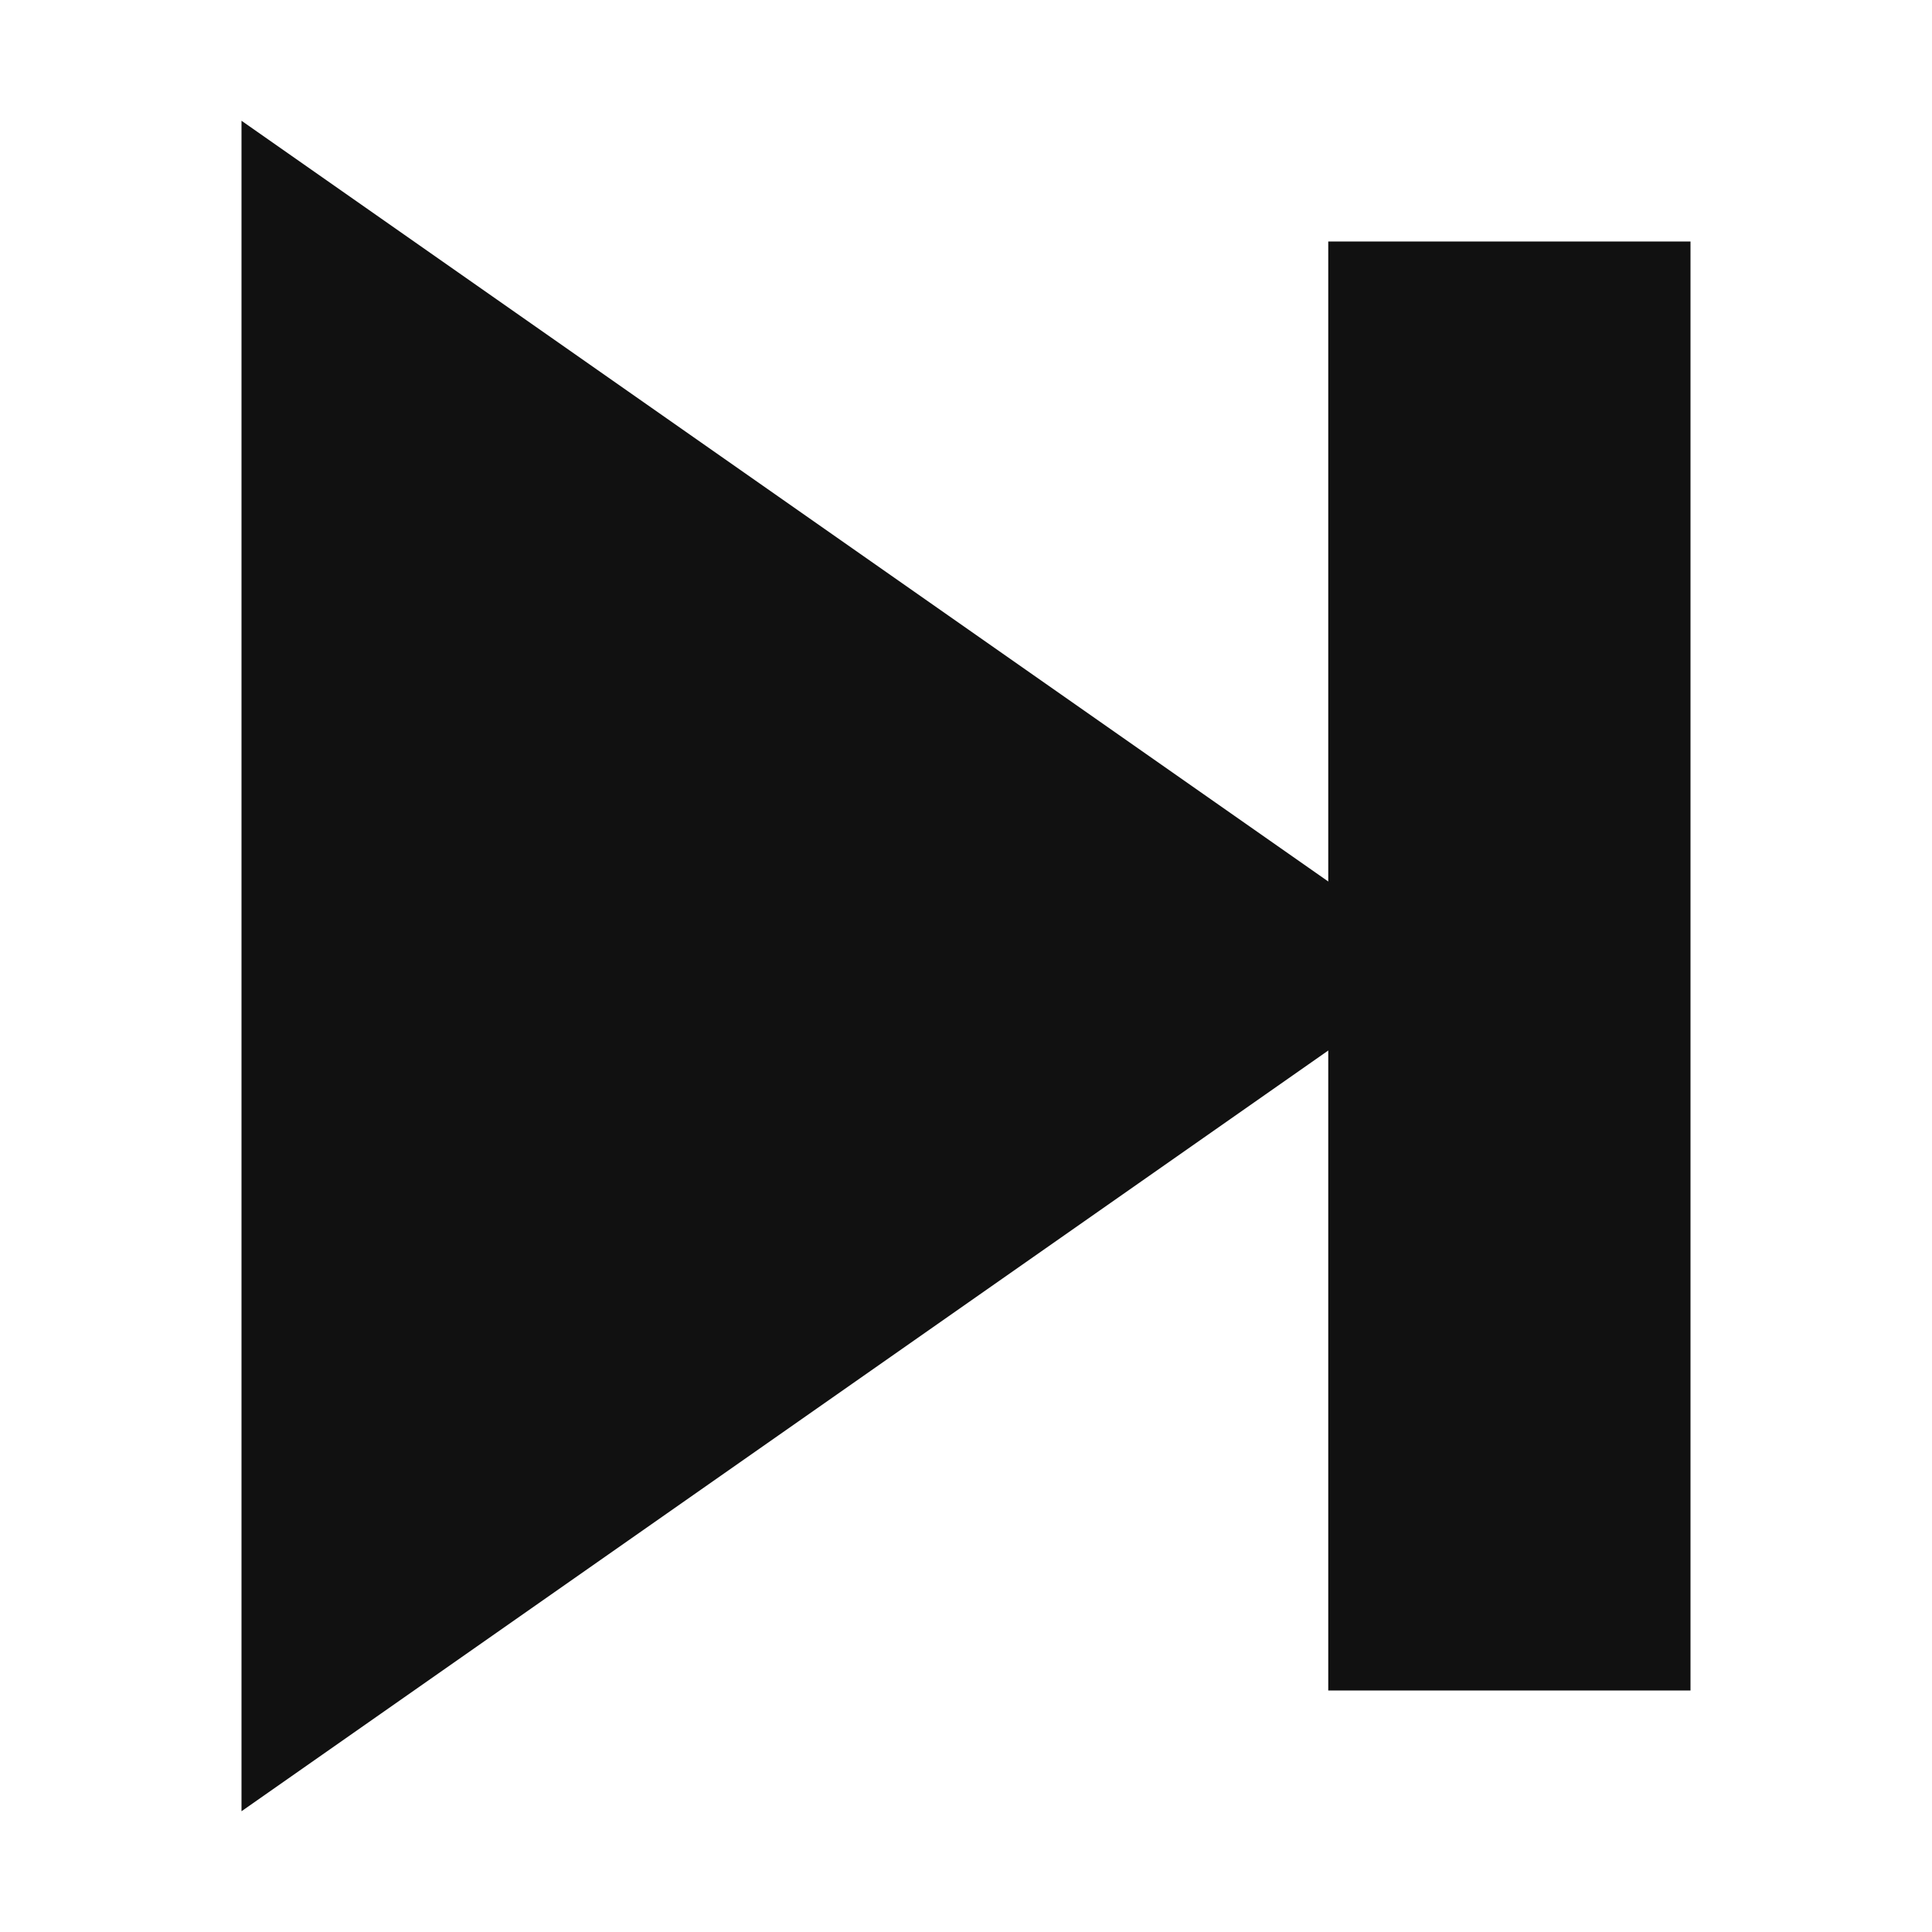
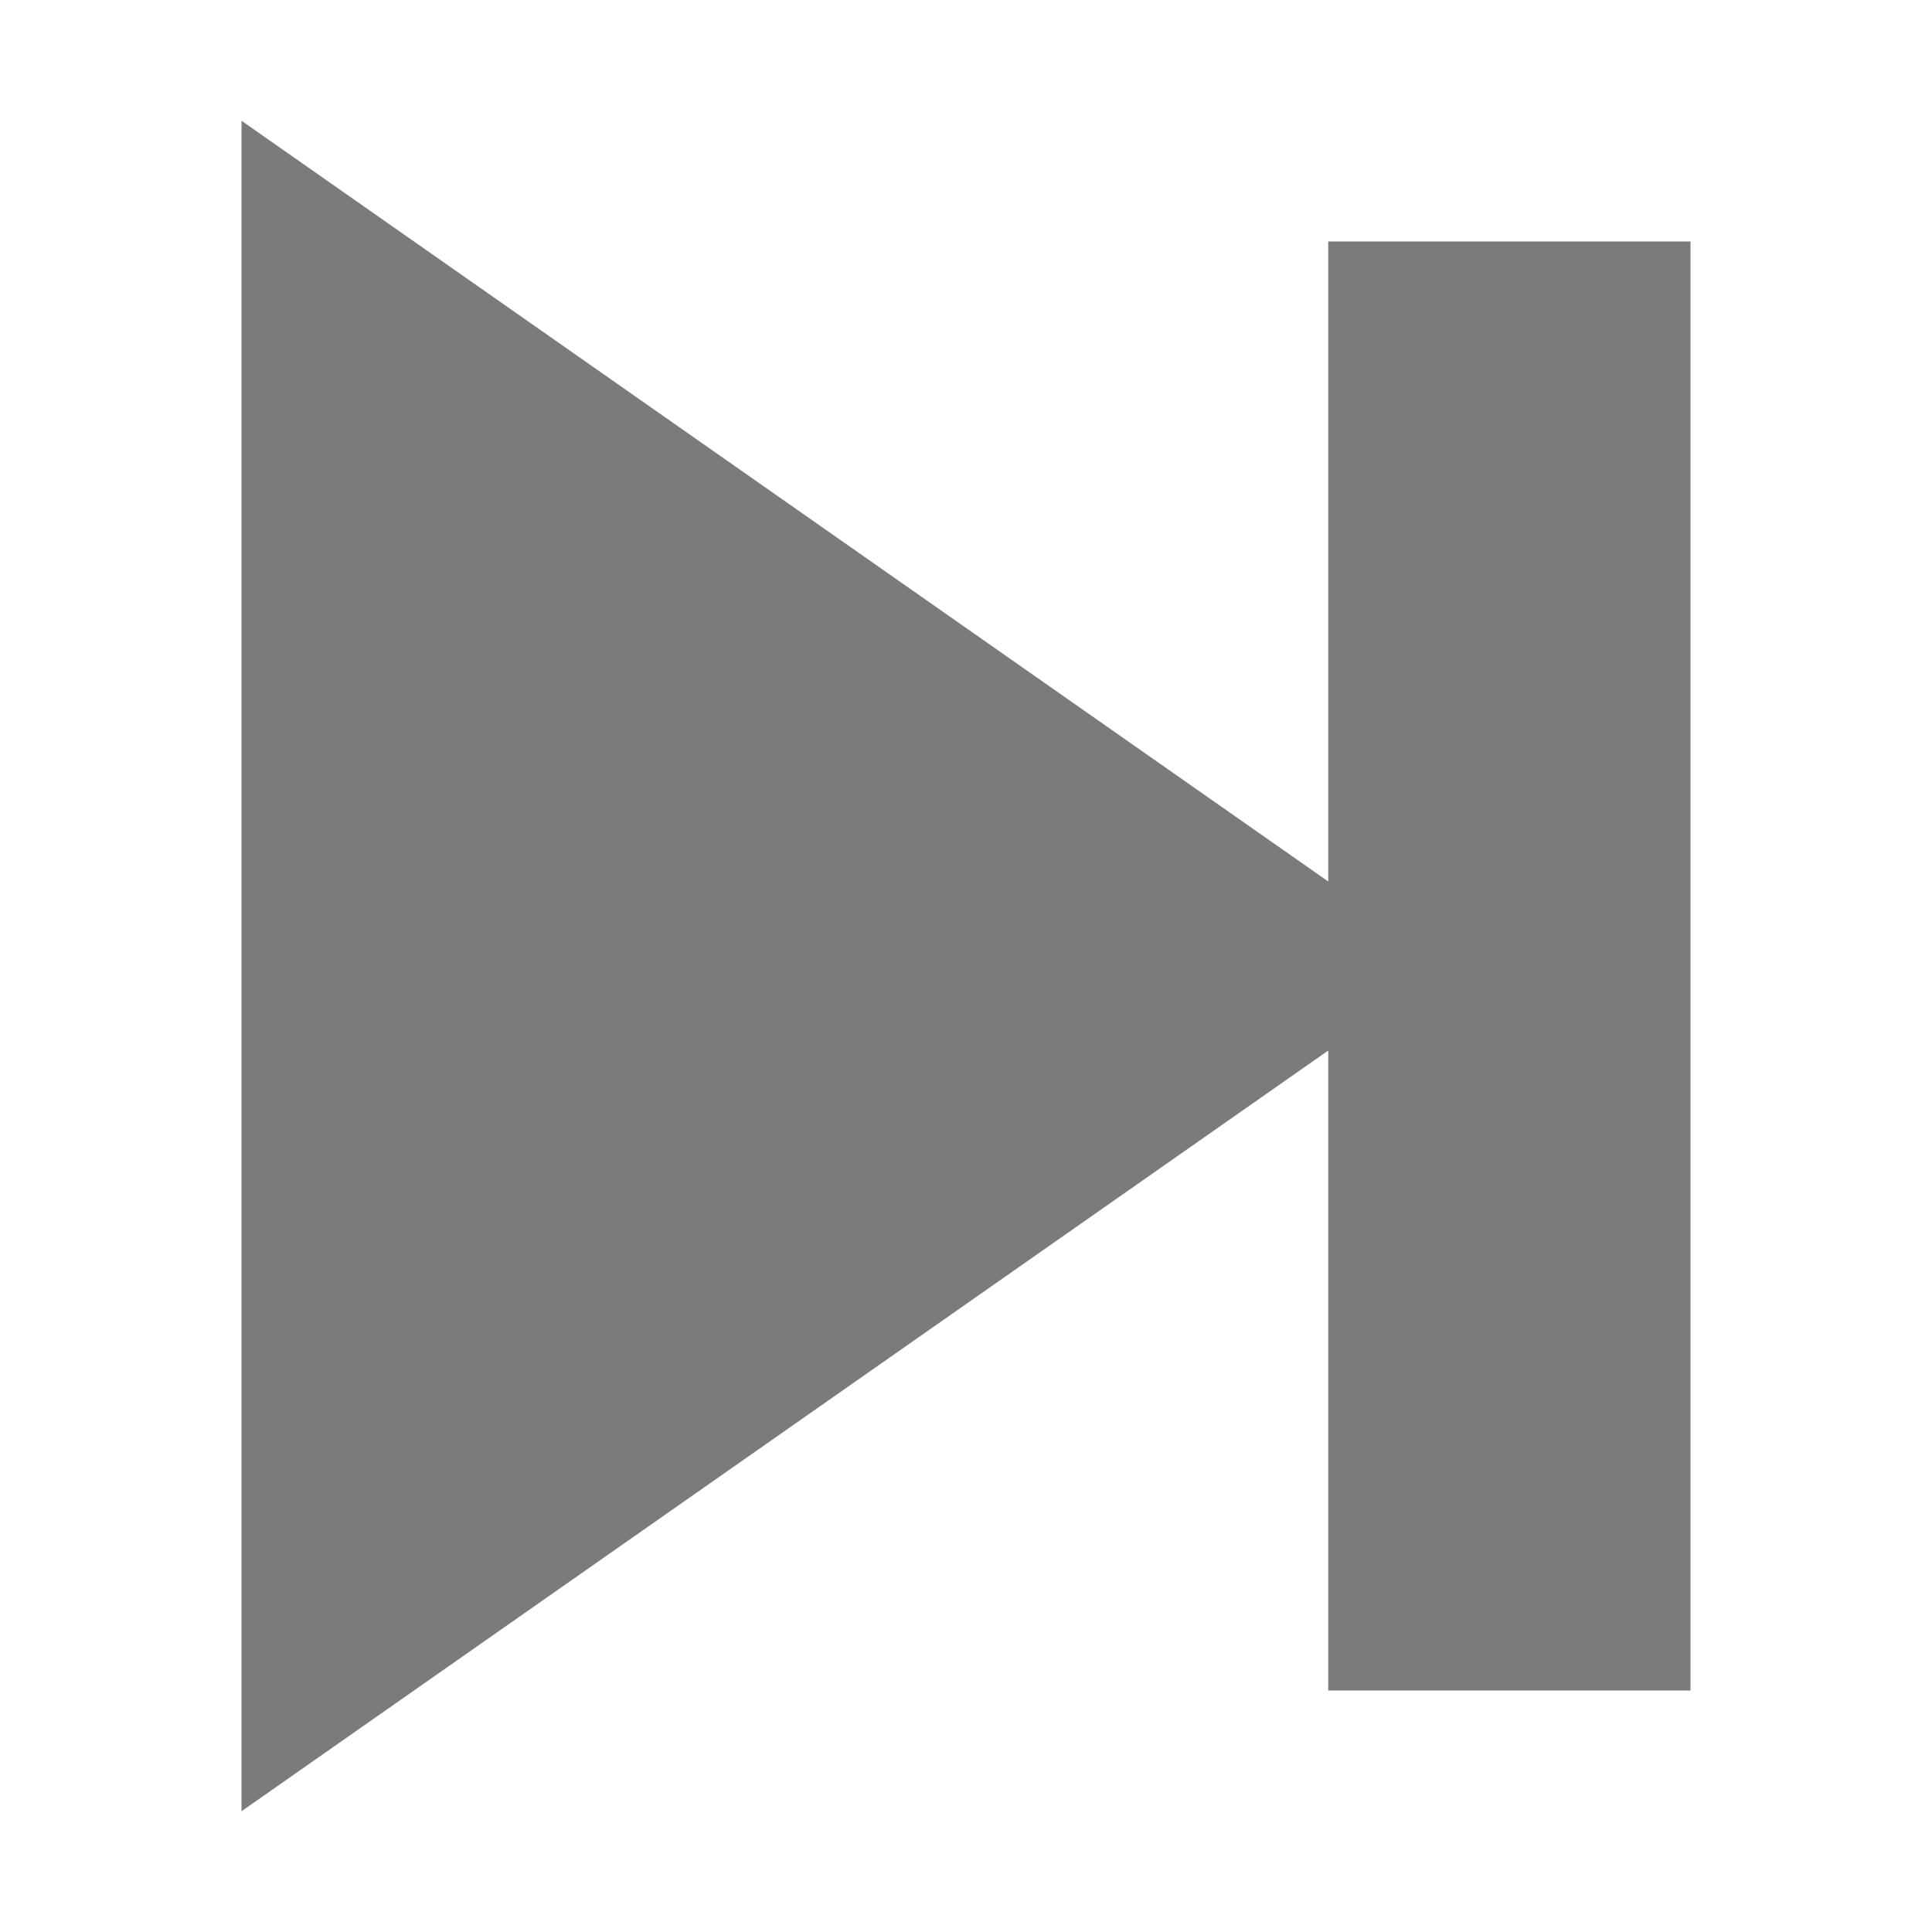
<svg xmlns="http://www.w3.org/2000/svg" width="16" height="16" version="1.1">
-   <rect transform="scale(-1,1)" x="-14" y="2" width="3" height="12" fill="#111" style="paint-order:fill markers stroke" />
-   <path id="a" d="m2 1v14l10-7z" fill="#111" />
+   <rect transform="scale(-1,1)" x="-14" y="2" width="3" height="12" fill="#7b7b7b" style="paint-order:fill markers stroke" />
+   <path id="a" d="m2 1v14l10-7z" fill="#7b7b7b" />
</svg>
